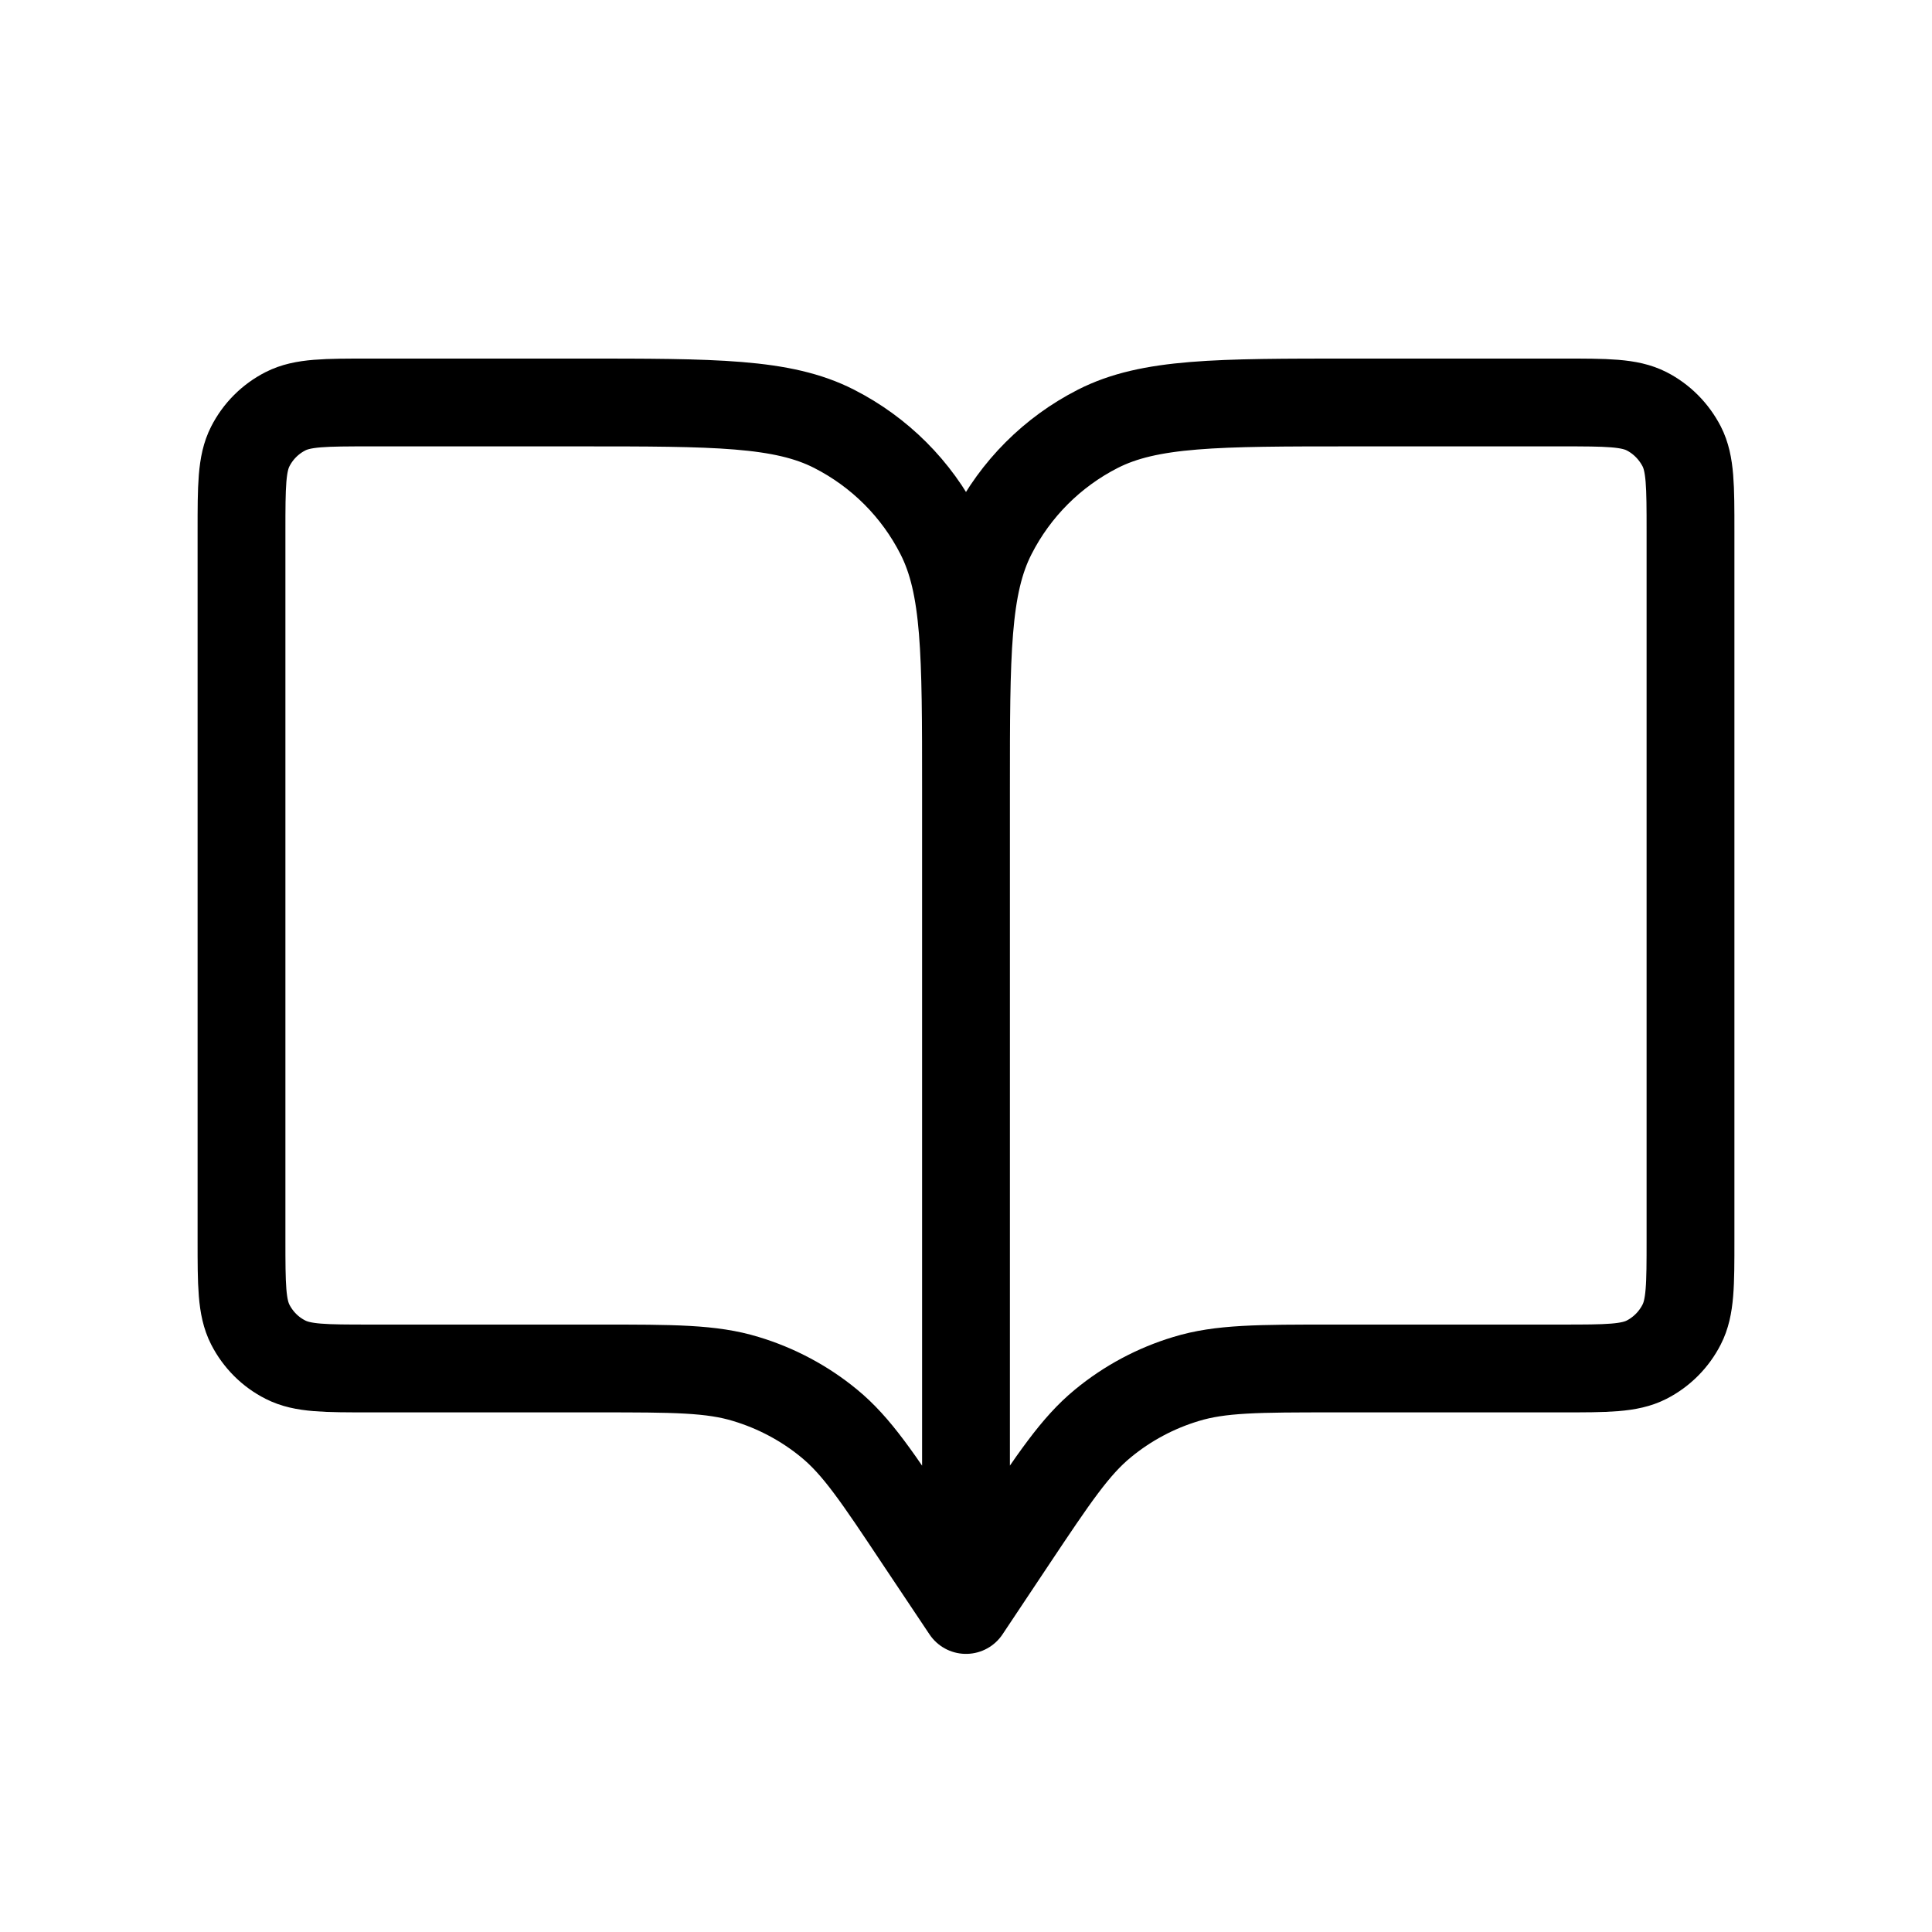
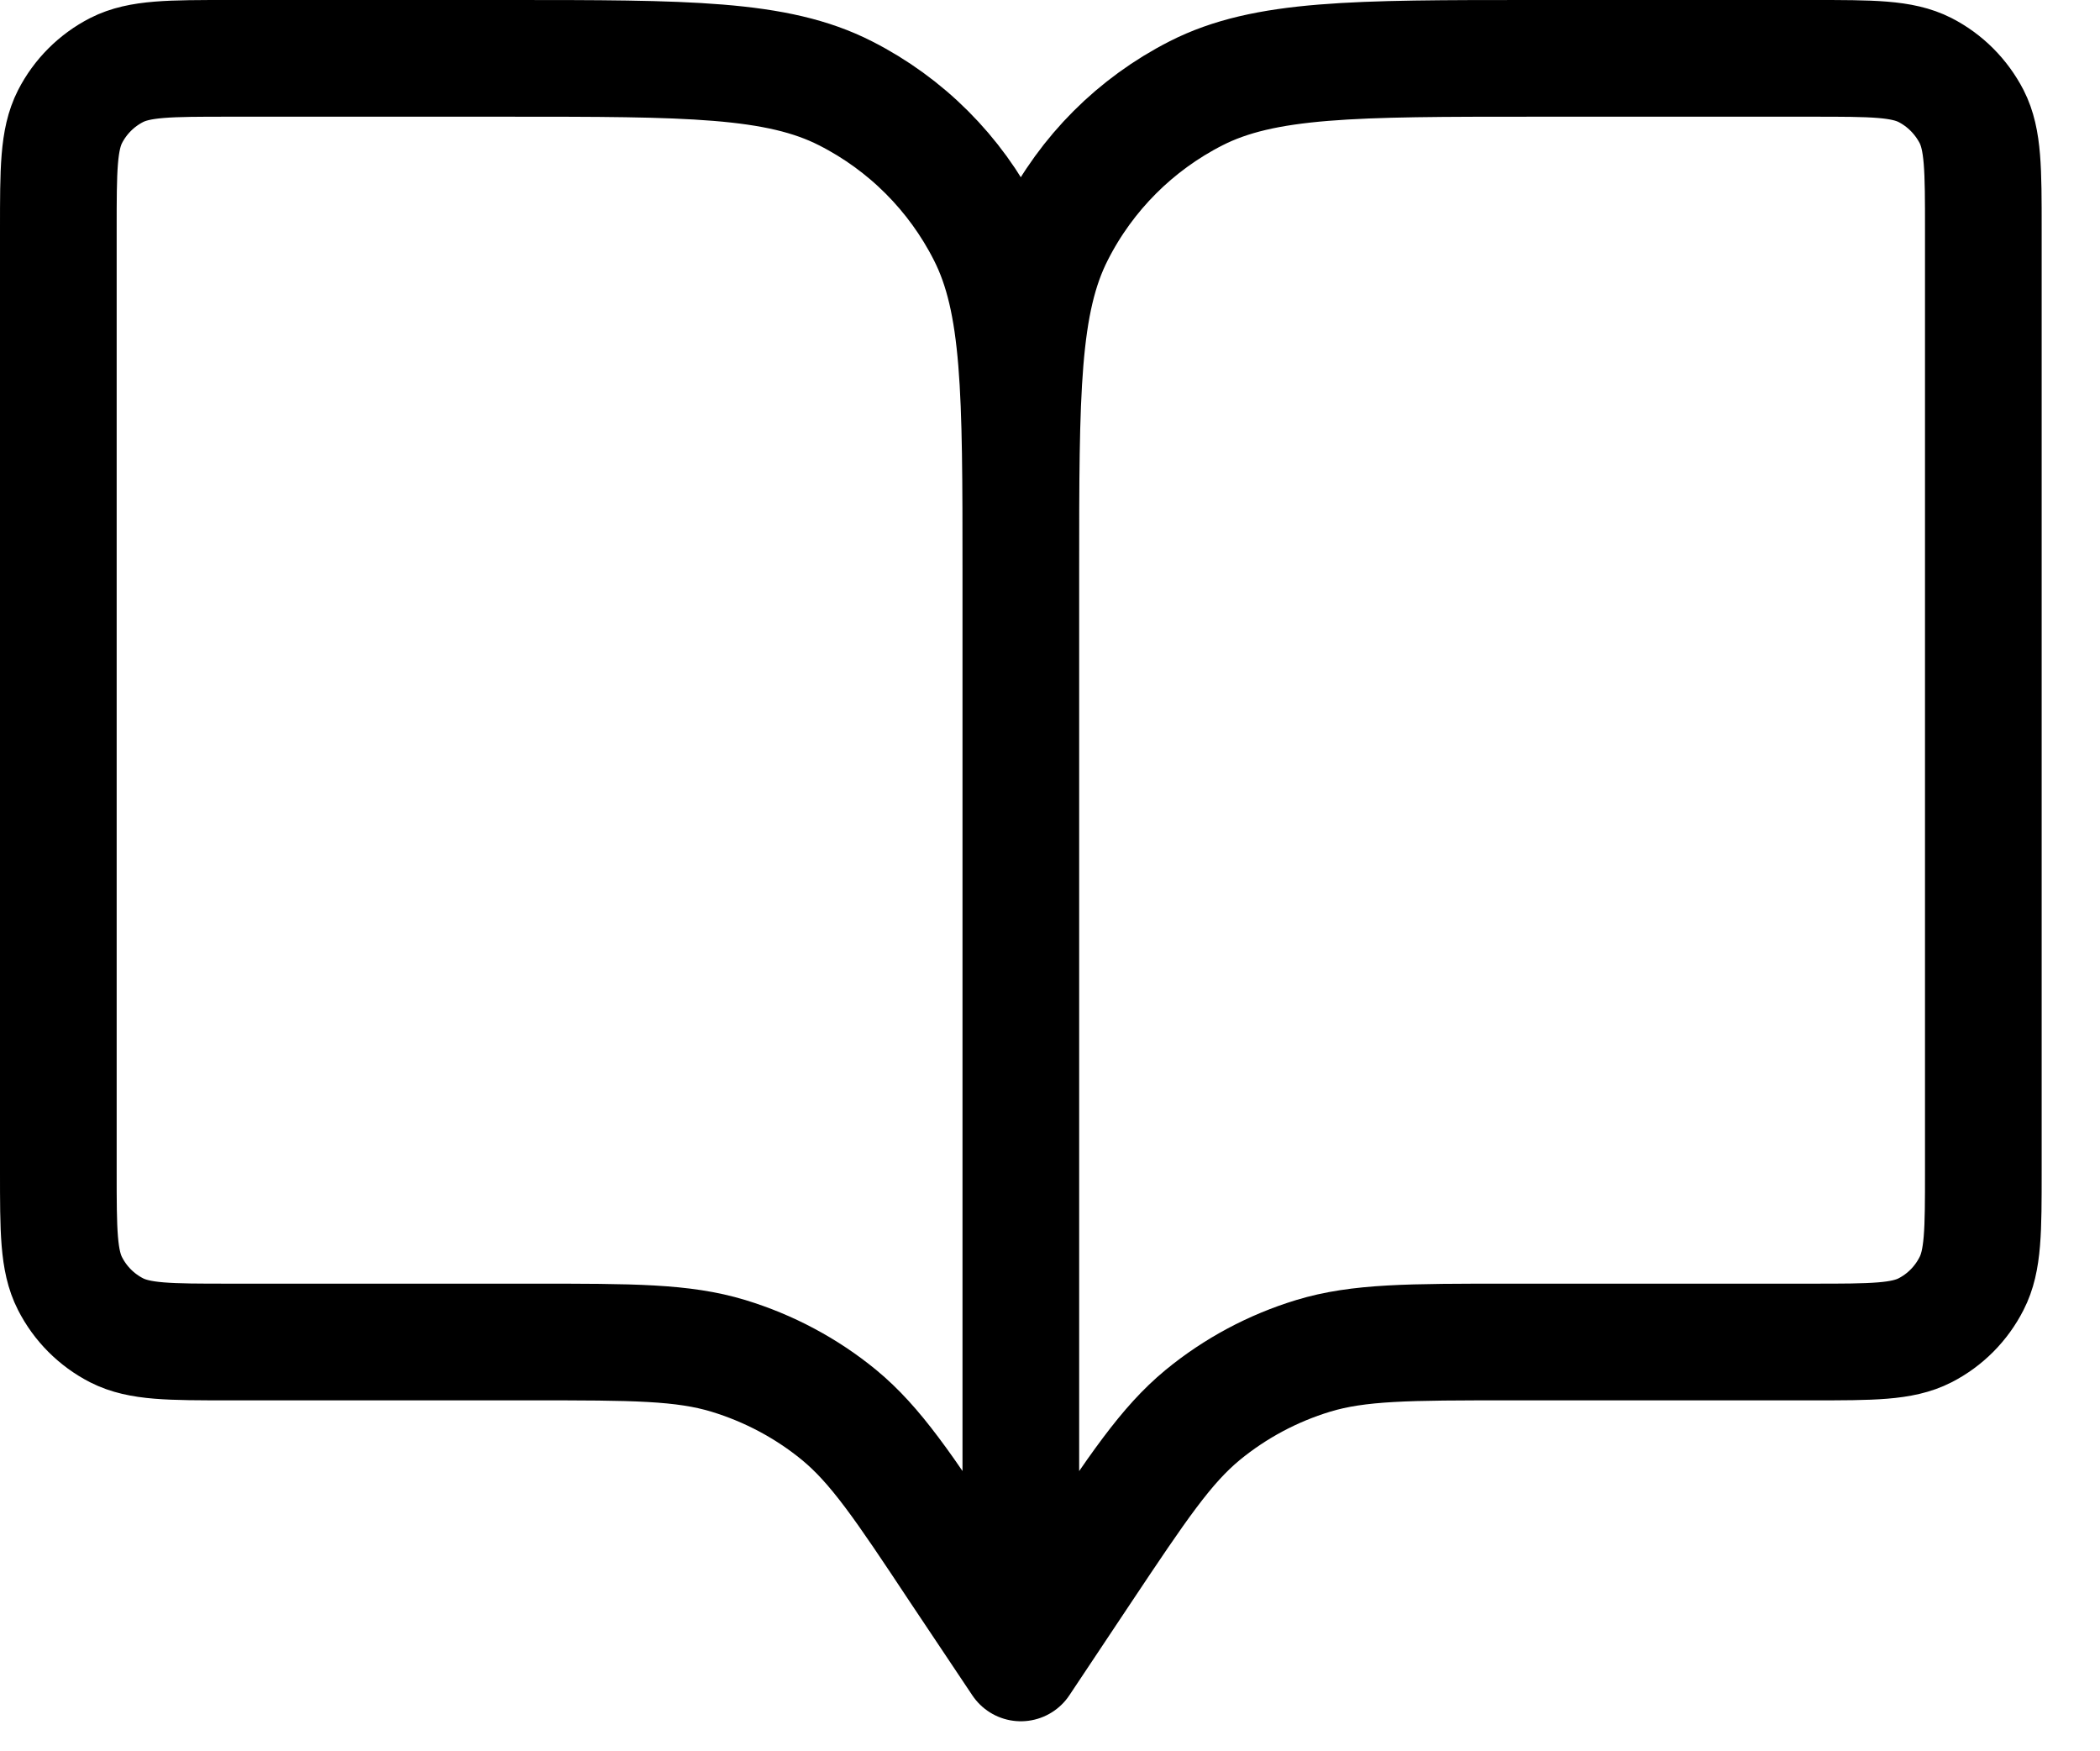
- <svg xmlns="http://www.w3.org/2000/svg" width="22" height="22" viewBox="0 0 22 22" fill="none">
-   <path d="M11 8.983V18.333M11 18.333L10.466 17.534C9.993 16.823 9.756 16.467 9.442 16.209C9.163 15.979 8.839 15.807 8.494 15.703C8.102 15.583 7.673 15.583 6.812 15.583H6.812H4.215H4.215C3.702 15.583 3.447 15.583 3.251 15.483C3.078 15.396 2.938 15.255 2.85 15.083C2.75 14.887 2.75 14.63 2.75 14.117V6.05C2.75 5.537 2.75 5.28 2.85 5.084C2.938 4.911 3.078 4.771 3.251 4.683C3.447 4.583 3.703 4.583 4.217 4.583H6.6C8.14 4.583 8.91 4.583 9.498 4.883C10.016 5.147 10.437 5.567 10.7 6.085C11 6.673 11 7.443 11 8.983V8.983C11 7.443 11 6.673 11.3 6.085C11.563 5.568 11.983 5.147 12.501 4.883C13.09 4.583 13.86 4.583 15.4 4.583H17.783C18.297 4.583 18.553 4.583 18.75 4.683C18.922 4.771 19.061 4.912 19.15 5.084C19.25 5.28 19.25 5.537 19.25 6.05V6.05V14.117C19.25 14.63 19.25 14.887 19.149 15.083C19.061 15.255 18.922 15.395 18.75 15.483C18.554 15.583 18.298 15.583 17.785 15.583H17.785H15.188H15.188C14.328 15.583 13.896 15.583 13.505 15.703C13.16 15.807 12.838 15.979 12.559 16.209C12.244 16.468 12.005 16.826 11.527 17.542L11 18.333Z" stroke-linecap="round" stroke-linejoin="round" stroke="black" />
+ <svg xmlns="http://www.w3.org/2000/svg" width="18" height="15" viewBox="0 0 18 15" fill="none">
+   <path d="M8.75 4.9V14.25M8.75 14.25L8.216 13.451C7.744 12.739 7.506 12.384 7.192 12.125C6.913 11.896 6.589 11.724 6.244 11.619C5.852 11.5 5.423 11.5 4.562 11.5H4.562H1.965H1.965C1.452 11.5 1.197 11.5 1 11.4C0.828 11.312 0.688 11.172 0.6 10.999C0.5 10.803 0.5 10.547 0.5 10.033V1.967C0.5 1.453 0.5 1.197 0.6 1C0.688 0.828 0.828 0.688 1 0.6C1.197 0.5 1.453 0.5 1.967 0.5H4.35C5.89 0.5 6.66 0.5 7.248 0.8C7.766 1.063 8.187 1.484 8.45 2.002C8.75 2.59 8.75 3.36 8.75 4.9V4.9C8.75 3.36 8.75 2.59 9.05 2.002C9.313 1.484 9.733 1.064 10.251 0.8C10.84 0.5 11.61 0.5 13.15 0.5H15.533C16.047 0.5 16.303 0.5 16.5 0.6C16.672 0.688 16.811 0.828 16.9 1C17 1.197 17 1.453 17 1.967V1.967V10.033C17 10.547 17 10.803 16.899 10.999C16.811 11.172 16.672 11.312 16.5 11.4C16.304 11.5 16.048 11.5 15.535 11.5H15.535H12.938H12.938C12.078 11.5 11.646 11.5 11.255 11.619C10.91 11.724 10.588 11.896 10.309 12.125C9.994 12.385 9.755 12.743 9.277 13.459L8.75 14.25Z" stroke-linecap="round" stroke-linejoin="round" stroke="black" />
</svg>
